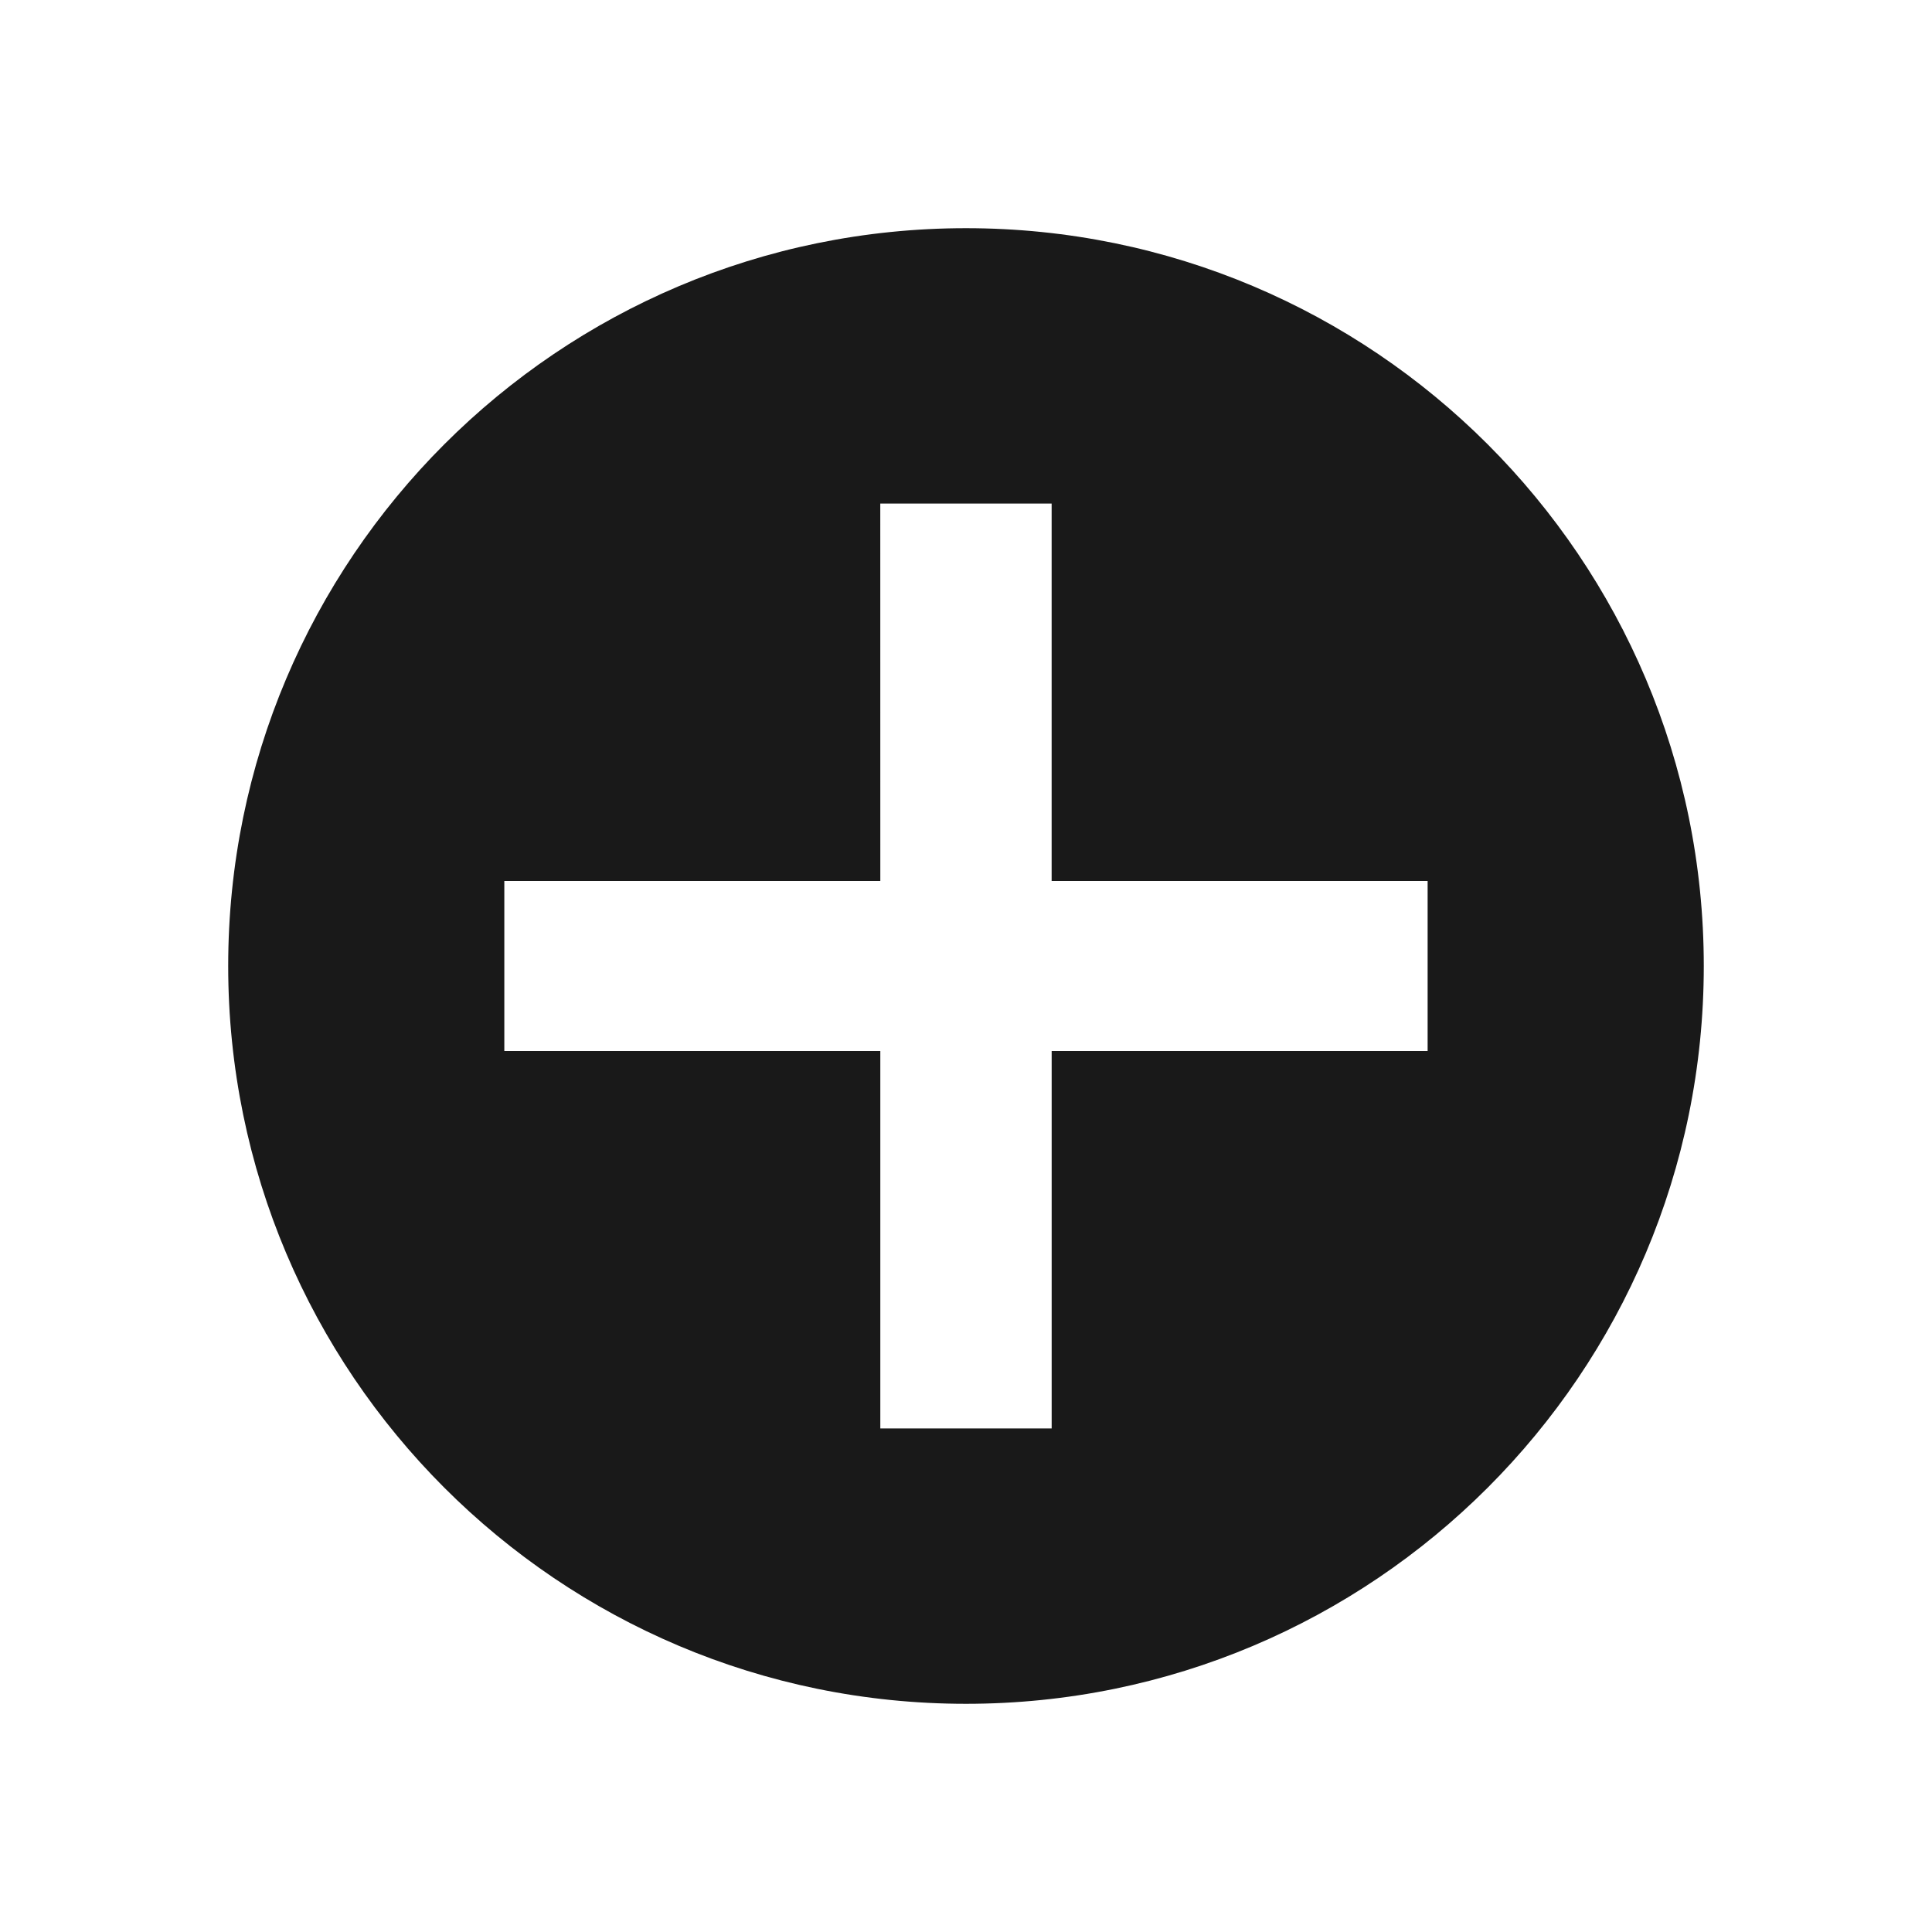
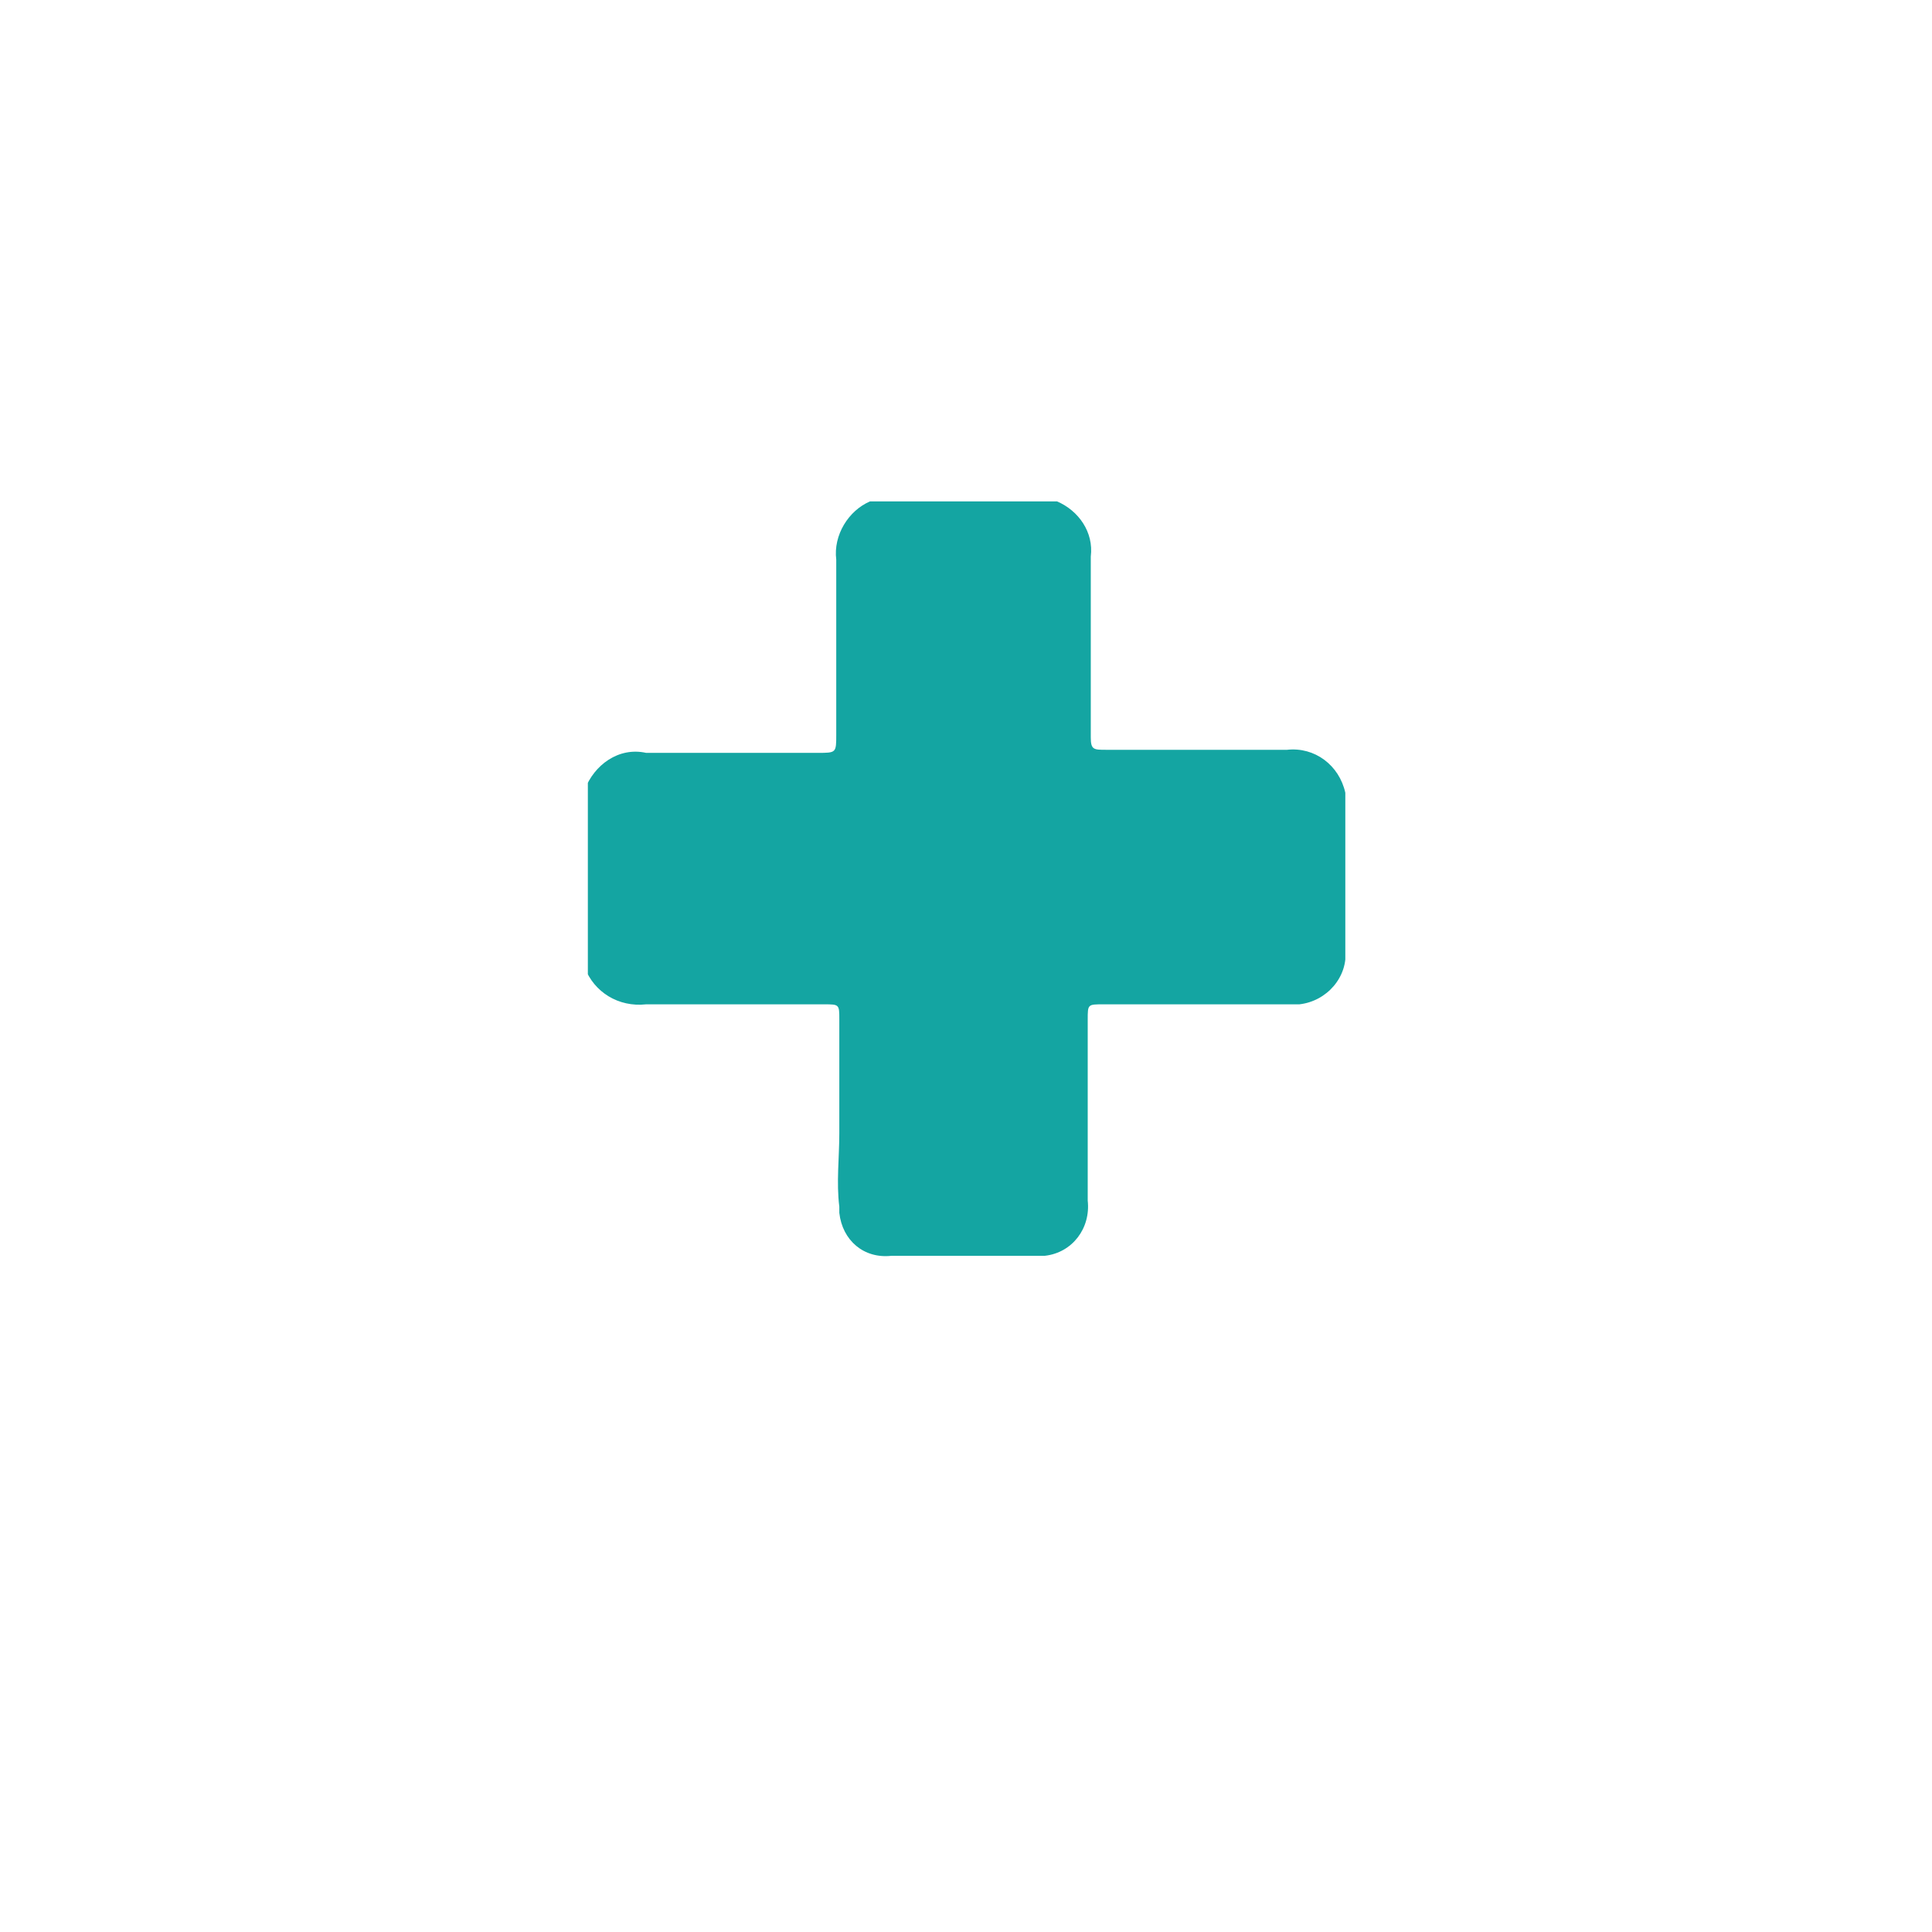
- <svg xmlns="http://www.w3.org/2000/svg" id="svg12" version="1.1" width="64" height="64" viewBox="0 0 64 64">
-   <defs id="defs16" />
-   <g id="g10" transform="matrix(0.6492236,0,0,0.6492236,-12.69838,-608.2271)">
-     <g id="g5331" transform="matrix(1.168195,0,0,1.168195,-6.147277,-168.0254)">
-       <path id="circle4" transform="matrix(1.540301,0,0,1.540301,19.55934,936.8531)" d="M 28.98,12.279 A 20.923,20.923 0 0 0 8.059,33.201 20.923,20.923 0 0 0 28.98,54.123 20.923,20.923 0 0 0 49.902,33.201 20.923,20.923 0 0 0 28.98,12.279 Z m -2.43,7.809 h 4.859 v 10.703 h 10.662 v 4.82 H 31.41 V 46.314 H 26.551 V 35.611 H 15.889 v -4.82 h 10.662 z" style="fill:#191919;fill-opacity:1;stroke-width:0.649" />
+ <svg xmlns="http://www.w3.org/2000/svg" xmlns:xlink="http://www.w3.org/1999/xlink" version="1.1" id="Layer_1" x="0px" y="0px" viewBox="0 0 63 63" style="enable-background:new 0 0 63 63;" xml:space="preserve">
+   <style type="text/css">
+ 	.st0{clip-path:url(#SVGID_00000171714235220585924440000005870975548294045581_);}
+ 	.st1{fill:#14A5A2;}
+ </style>
+   <g id="Grupo_163" transform="translate(35.169 33.35)">
+     <g id="Grupo_161" transform="translate(1754 171)">
+       <g>
+         <defs>
+           <rect id="SVGID_1_" x="-1770" y="-188" width="24.7" height="24.7" />
+         </defs>
+         <clipPath id="SVGID_00000140699019936440392360000001765647431996269971_">
+           <use xlink:href="#SVGID_1_" style="overflow:visible;" />
+         </clipPath>
+         <g id="Grupo_160" transform="translate(0 0)" style="clip-path:url(#SVGID_00000140699019936440392360000001765647431996269971_);">
+           <path id="Caminho_77" class="st1" d="M-1754.7-188c0.7,0.3,1.2,1,1.1,1.8c0,2,0,4,0,5.9c0,0.4,0.1,0.4,0.5,0.4c2,0,4,0,5.9,0      c0.9-0.1,1.7,0.5,1.9,1.4c0,0.2,0,0.3,0,0.5c0,1.5,0,3.1,0,4.6c0.1,0.9-0.6,1.7-1.5,1.8c-0.1,0-0.2,0-0.3,0c-2,0-4,0-6.1,0      c-0.5,0-0.5,0-0.5,0.5c0,2,0,4,0,5.9c0.1,0.9-0.5,1.7-1.4,1.8c-0.1,0-0.2,0-0.4,0c-1.5,0-3.1,0-4.6,0c-0.9,0.1-1.6-0.5-1.7-1.4      c0-0.1,0-0.1,0-0.2c-0.1-0.8,0-1.6,0-2.4c0-1.2,0-2.5,0-3.7c0-0.5,0-0.5-0.5-0.5c-1.9,0-3.8,0-5.8,0c-0.9,0.1-1.7-0.4-2-1.2      v-5.8c0.3-0.8,1.1-1.4,2-1.2c1.9,0,3.8,0,5.6,0c0.6,0,0.6,0,0.6-0.6c0-1.9,0-3.8,0-5.7c-0.1-0.8,0.4-1.6,1.1-1.9H-1754.7z" />
+         </g>
+       </g>
    </g>
  </g>
</svg>
